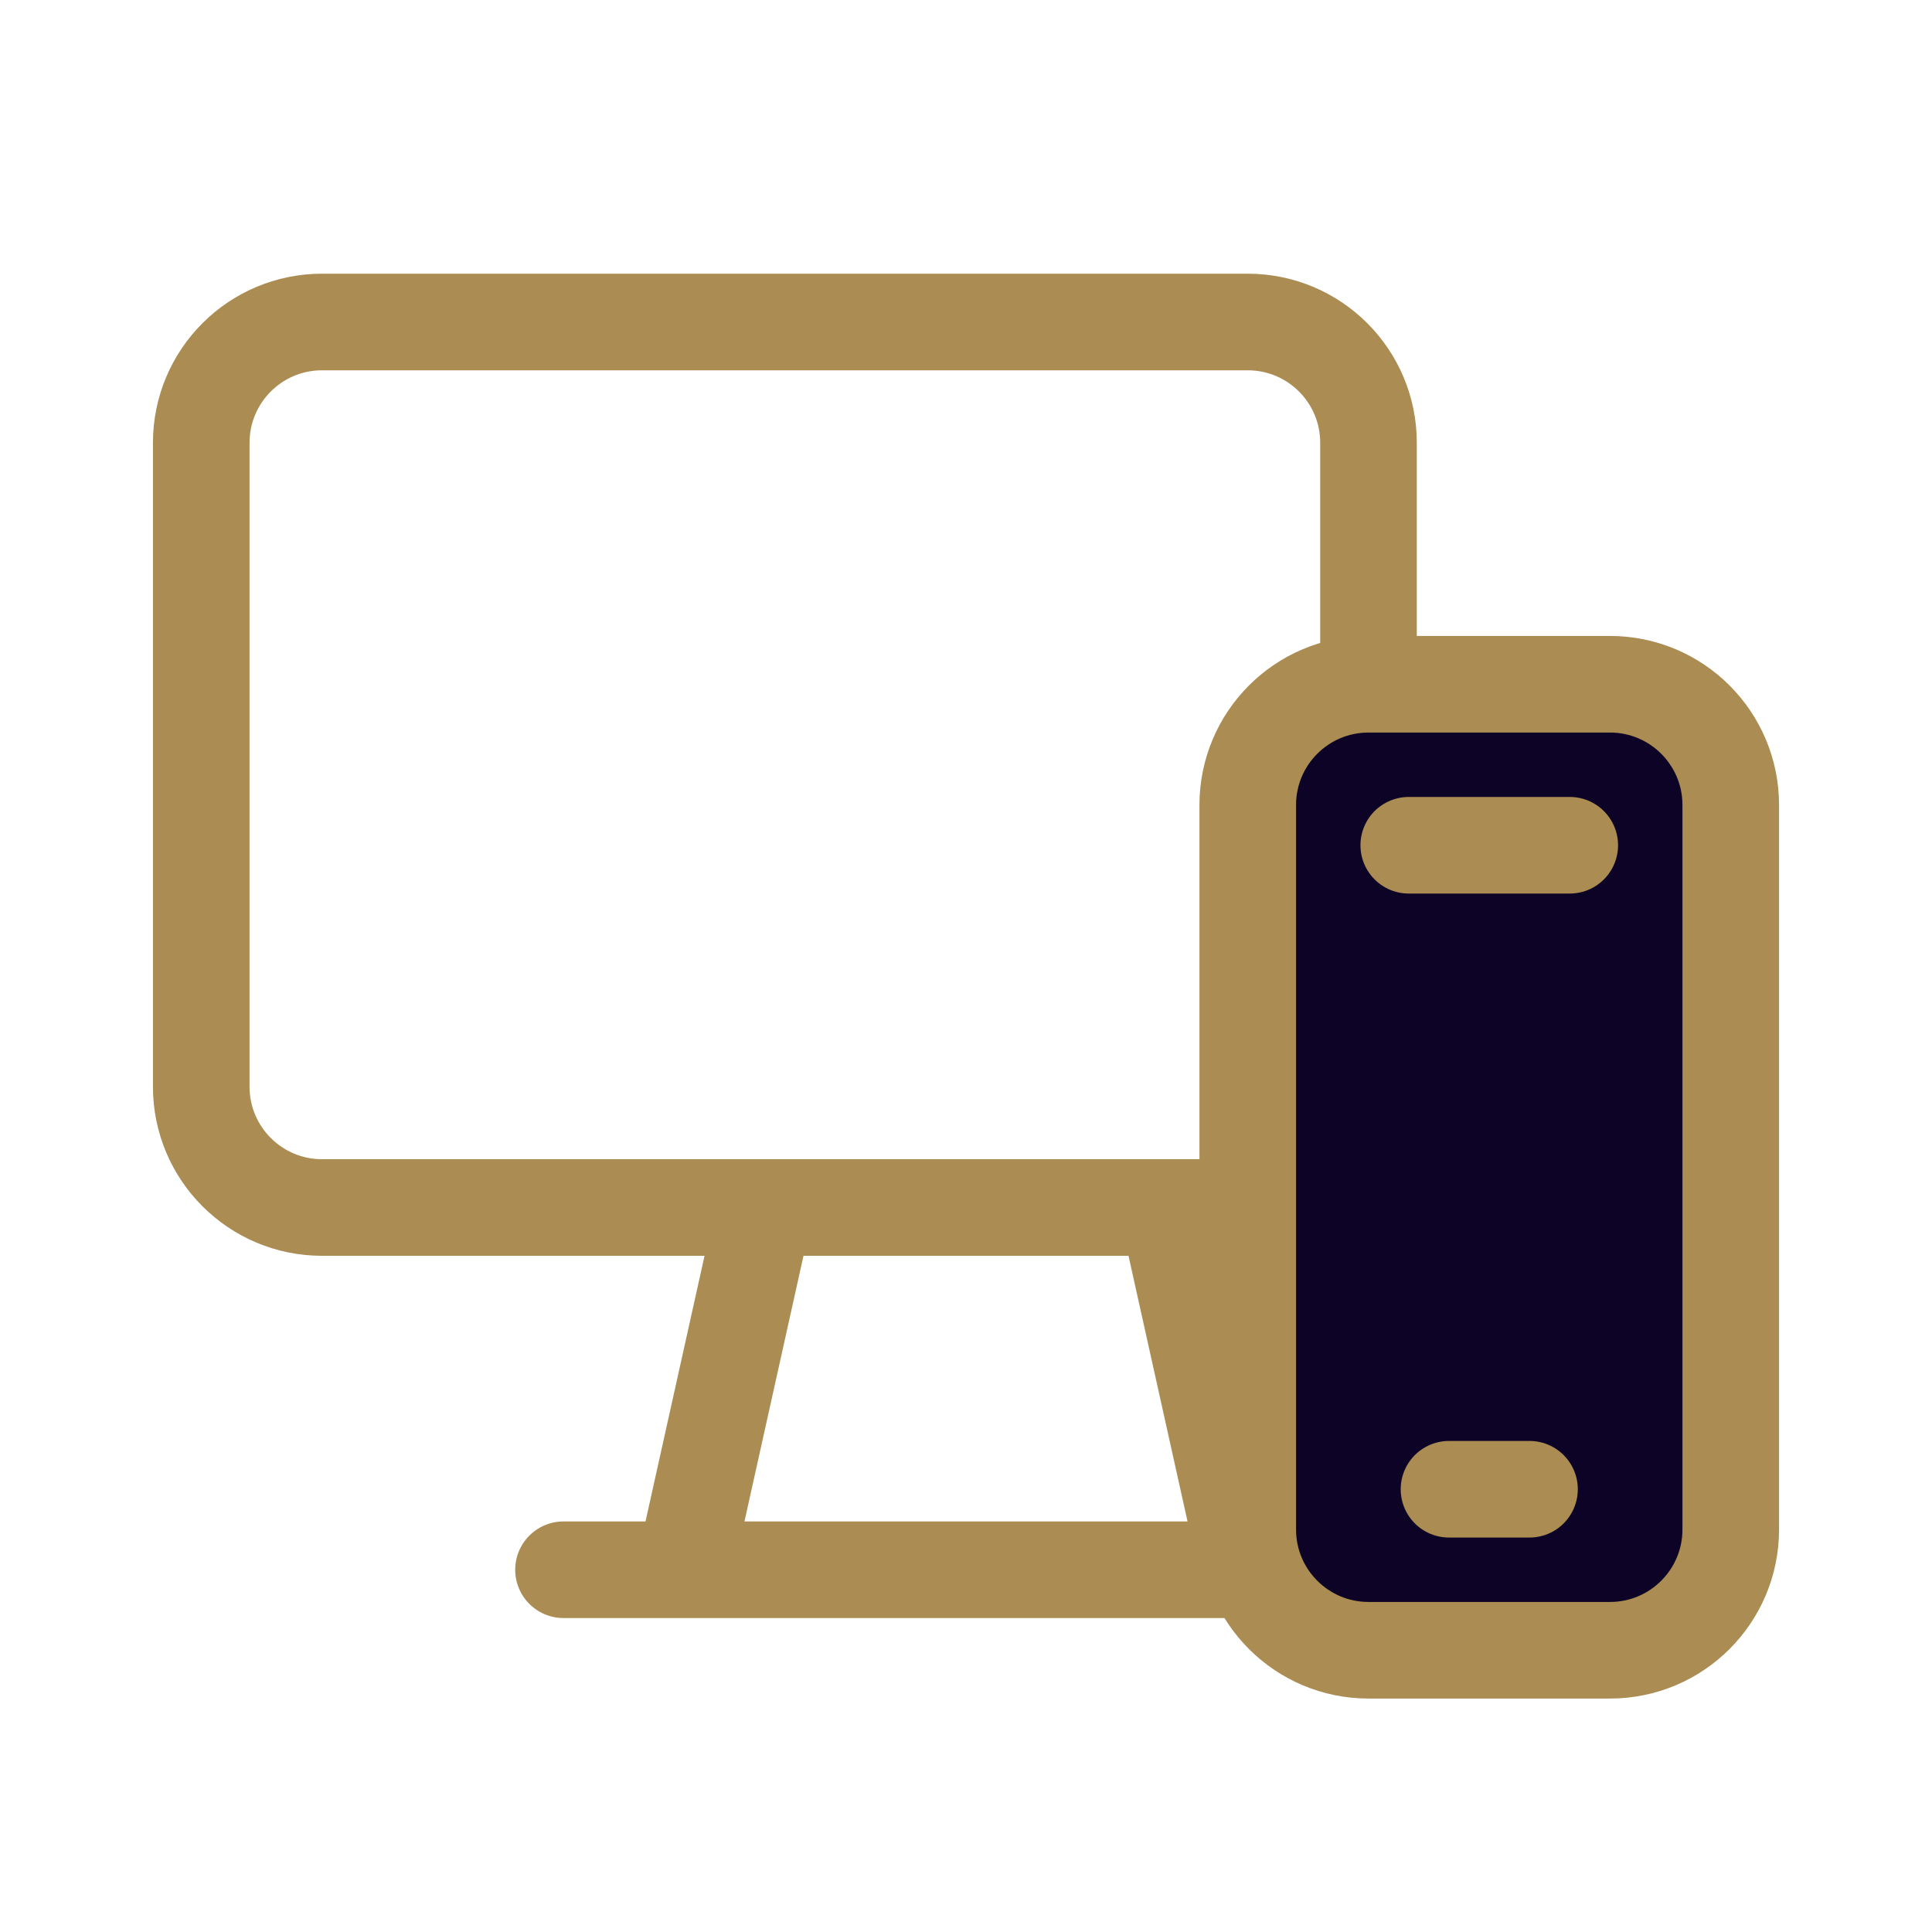
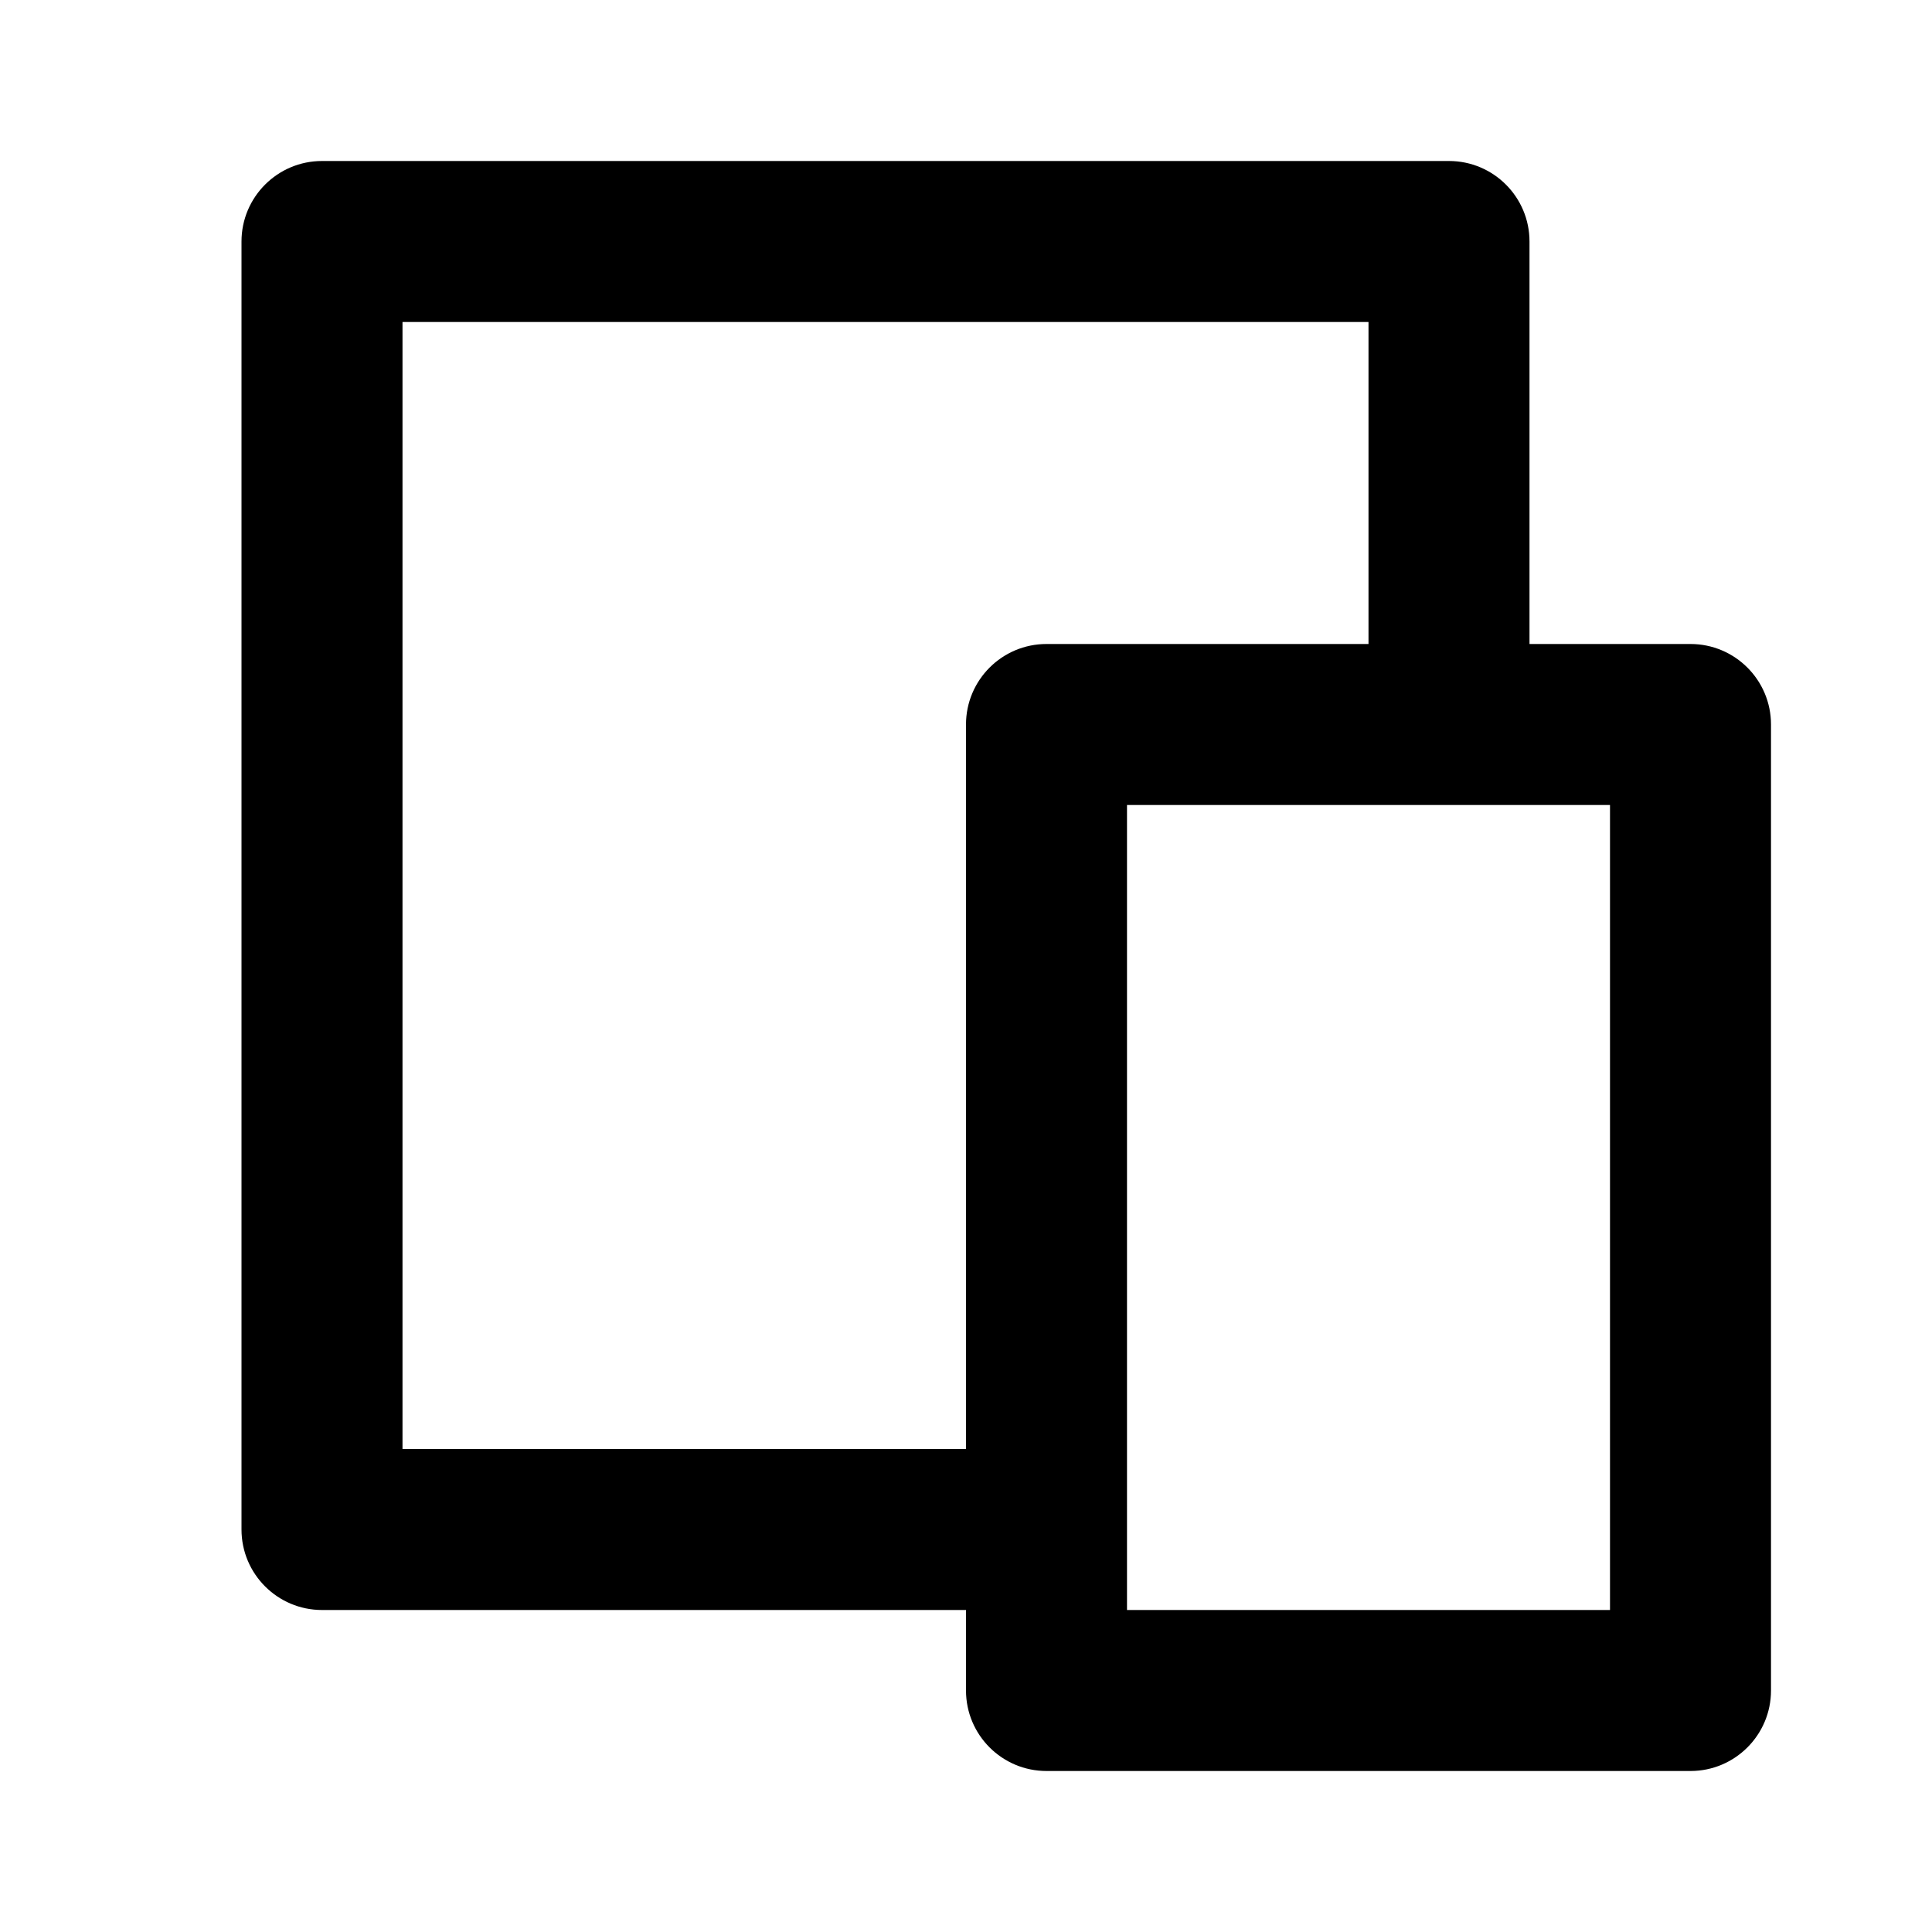
- <svg xmlns="http://www.w3.org/2000/svg" viewBox="0 0 48 48" fill="none" stroke="#ab8c52" stroke-width="2.4" stroke-linecap="round" stroke-linejoin="round">
-   <rect x="5" y="8" width="29" height="22" rx="3" />
-   <path d="M14 39h20M19 30l-2 9M29 30l2 9" />
-   <rect x="31" y="17" width="12" height="24" rx="3" fill="#0d0326" />
-   <path d="M35 21h4M36 37h2" />
+ <svg xmlns="http://www.w3.org/2000/svg" viewBox="0 0 24 24" fill="currentColor">
+   <path d="M19 8H21C21.552 8 22 8.448 22 9V21C22 21.552 21.552 22 21 22H13C12.448 22 12 21.552 12 21V20H4C3.448 20 3 19.552 3 19V3C3 2.448 3.448 2 4 2H18C18.552 2 19 2.448 19 3V8ZM17 8V4H5V18H12V9C12 8.448 12.448 8 13 8H17ZM14 10V20H20V10H14Z" />
</svg>
